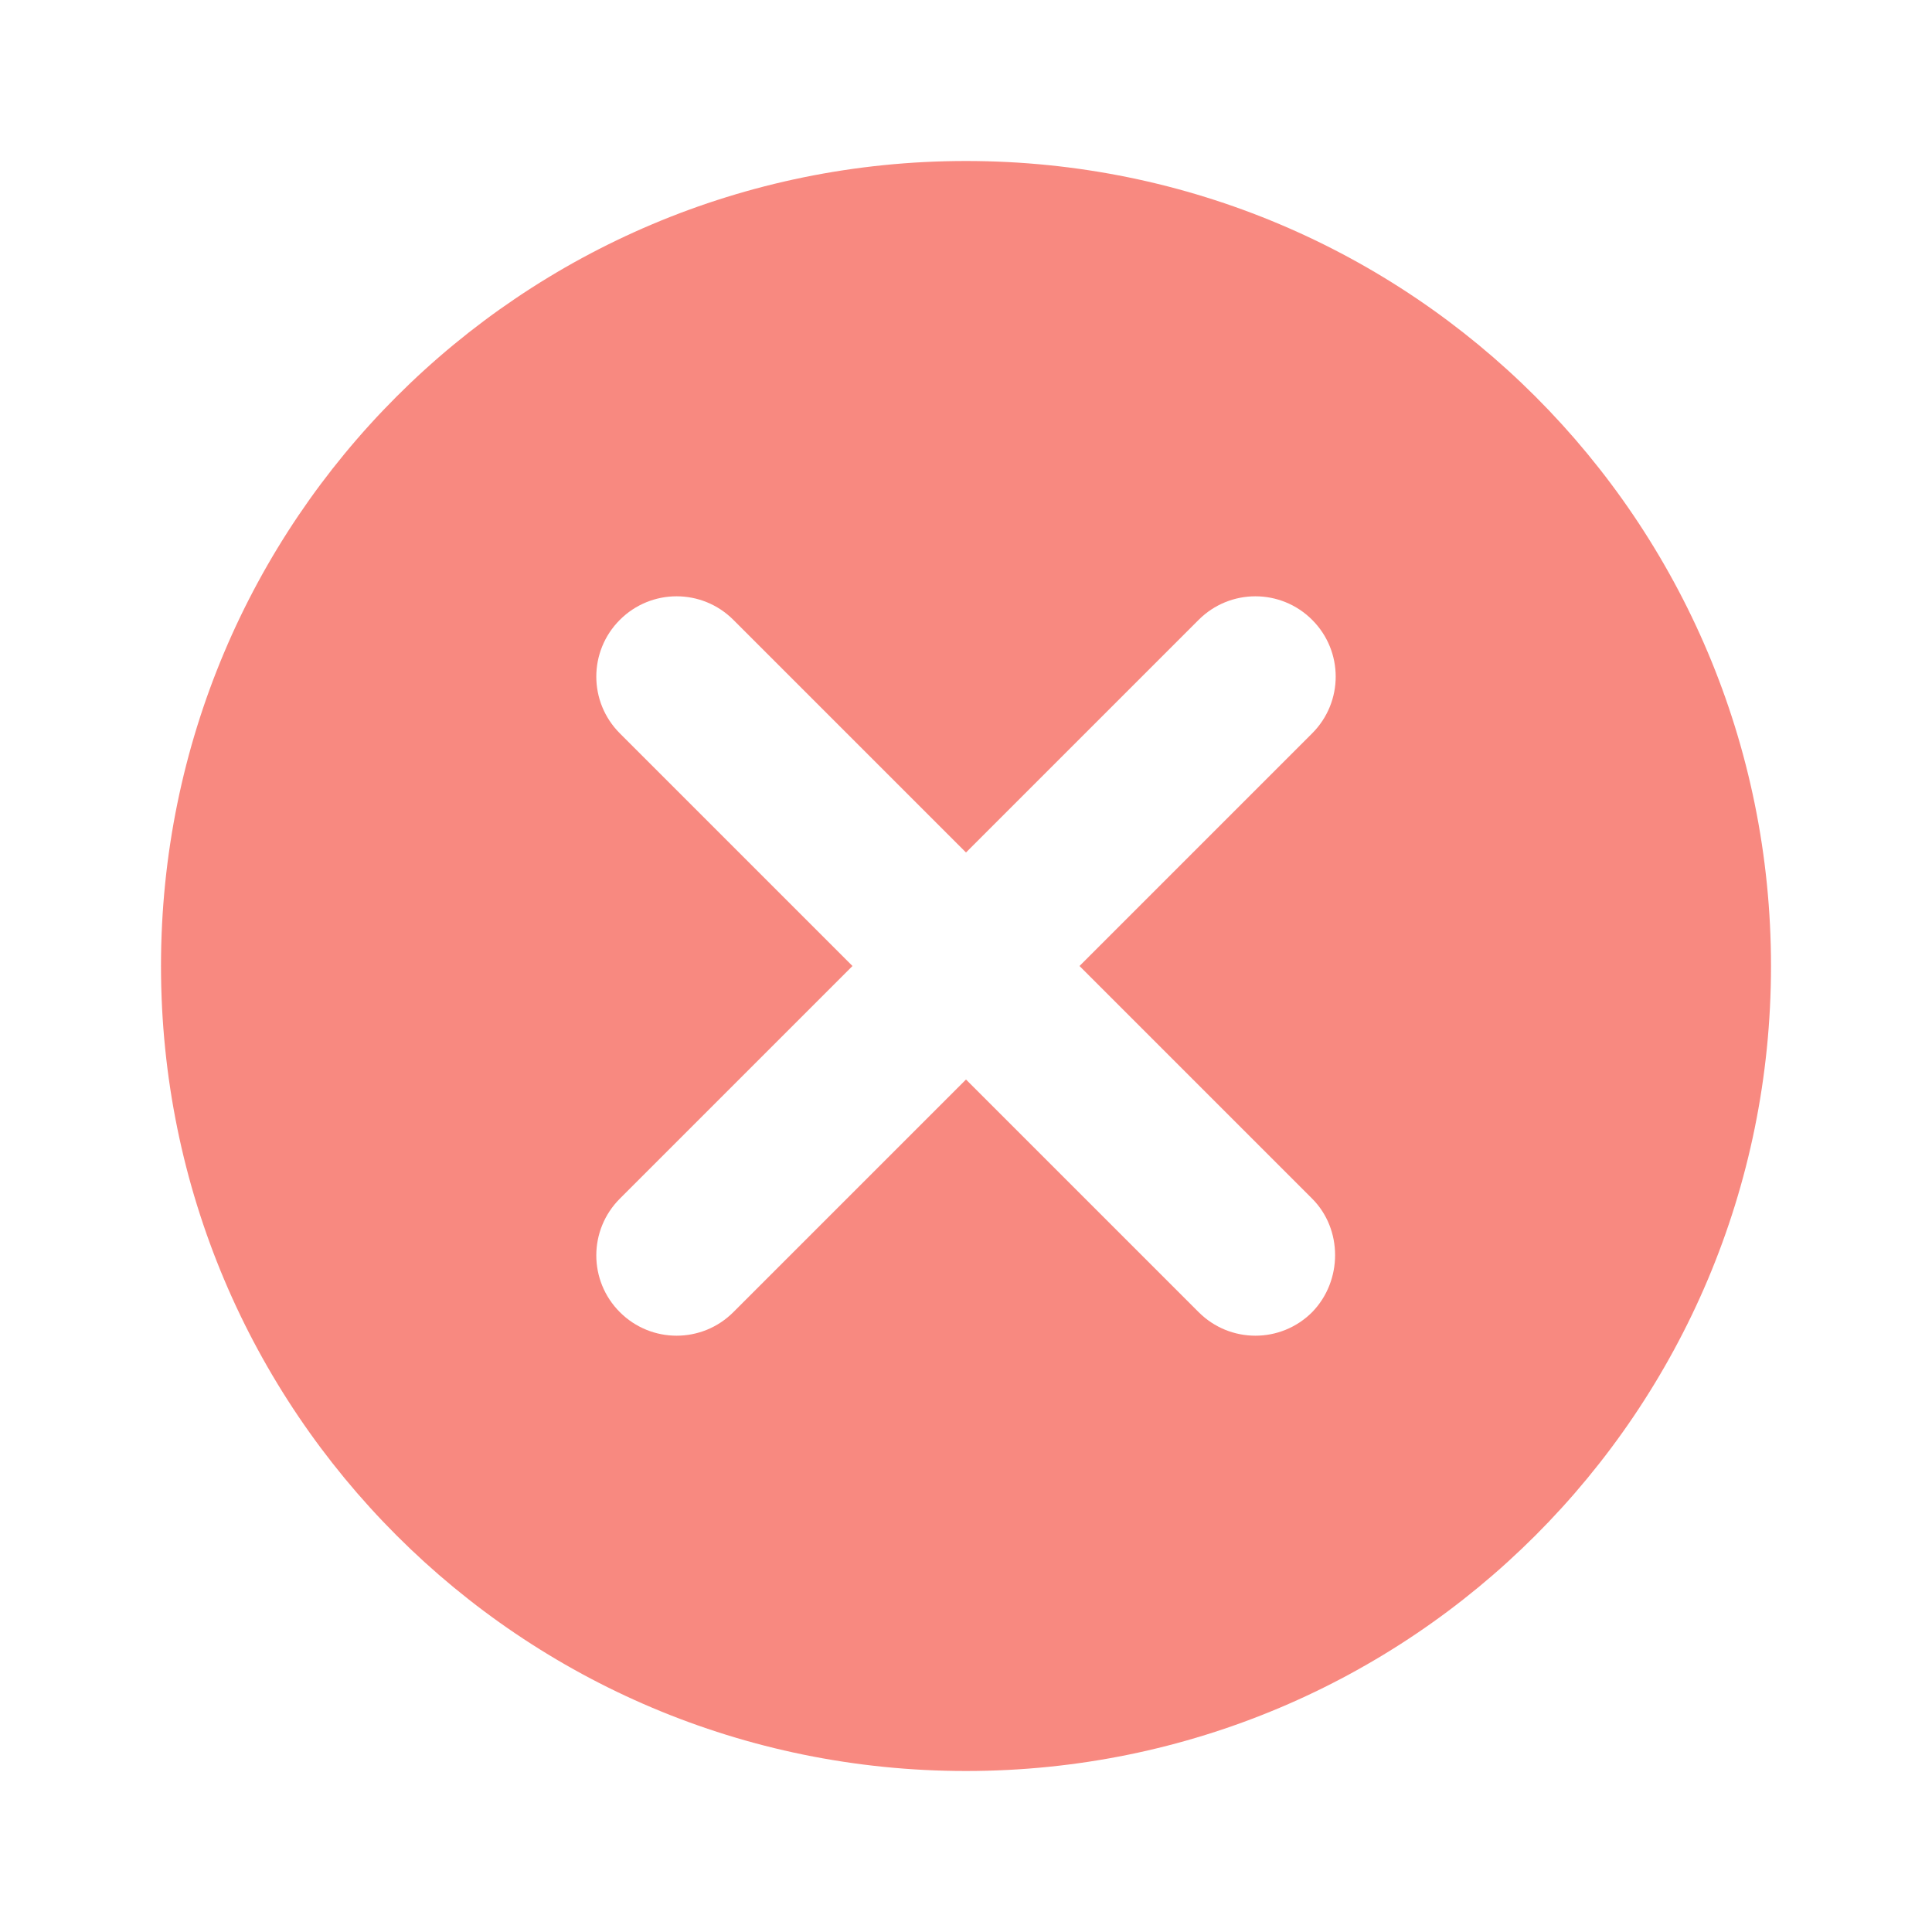
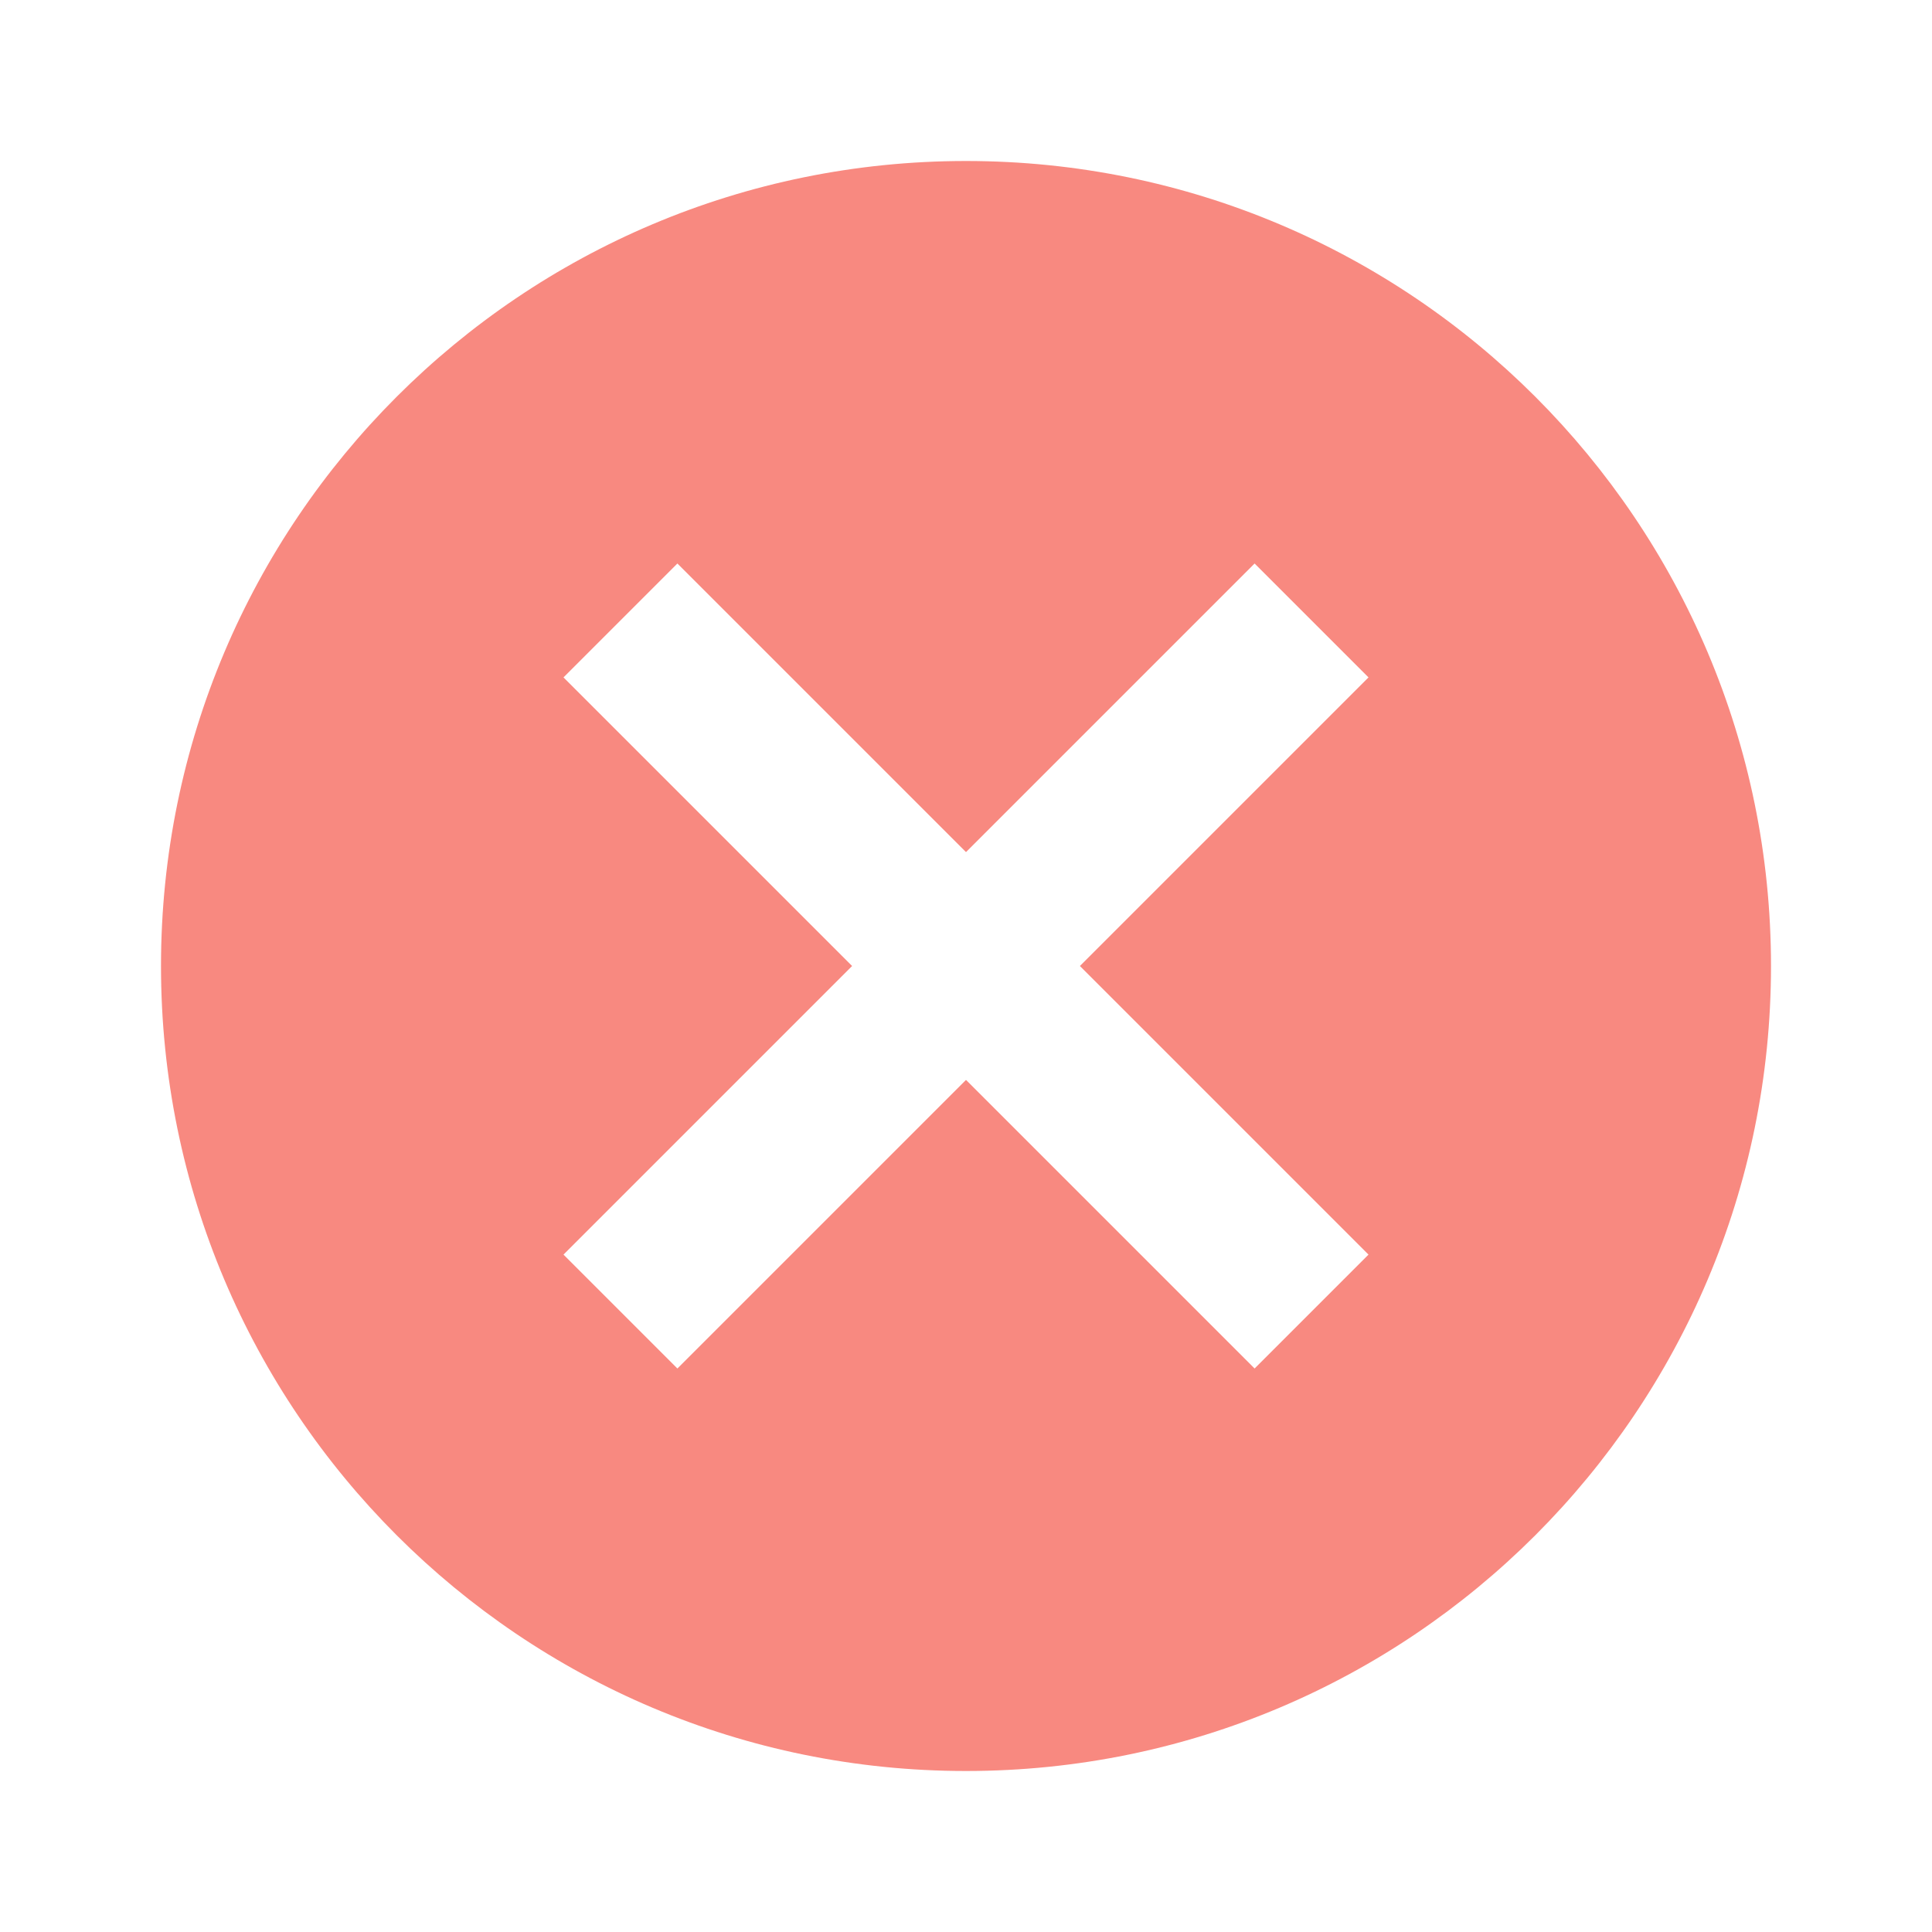
<svg xmlns="http://www.w3.org/2000/svg" width="48" height="48" viewBox="0 0 48 48" id="svg2" version="1.1">
  <defs id="defs8" />
-   <path d="M 24,4 C 12.94,4 4,12.94 4,24 4,35.06 12.94,44 24,44 35.06,44 44,35.06 44,24 44,12.94 35.06,4 24,4 Z M 32.6,32.6 c -0.78,0.78 -2.04,0.78 -2.82,0 L 24,26.82 18.22,32.6 c -0.78,0.78 -2.04,0.78 -2.82,0 -0.78,-0.78 -0.78,-2.04 0,-2.82 L 21.18,24 15.4,18.22 c -0.78,-0.78 -0.78,-2.04 0,-2.82 0.78,-0.78 2.04,-0.78 2.82,0 L 24,21.18 29.78,15.4 c 0.78,-0.78 2.04,-0.78 2.82,0 0.78,0.78 0.78,2.04 0,2.82 L 26.82,24 32.6,29.78 c 0.76,0.76 0.76,2.04 0,2.82 z" id="path8718" style="fill:#f44336;fill-opacity:0.627;stroke-width:2" />
+   <path d="M24 4C12.95 4 4 12.95 4 24s8.95 20 20 20 20-8.95 20-20S35.05 4 24 4zm10 27.17L31.17 34 24 26.83 16.83 34 14 31.17 21.17 24 14 16.83 16.83 14 24 21.17 31.17 14 34 16.83 26.83 24 34 31.17z" id="path4" style="fill:#f44336;fill-opacity:0.627" />
</svg>
